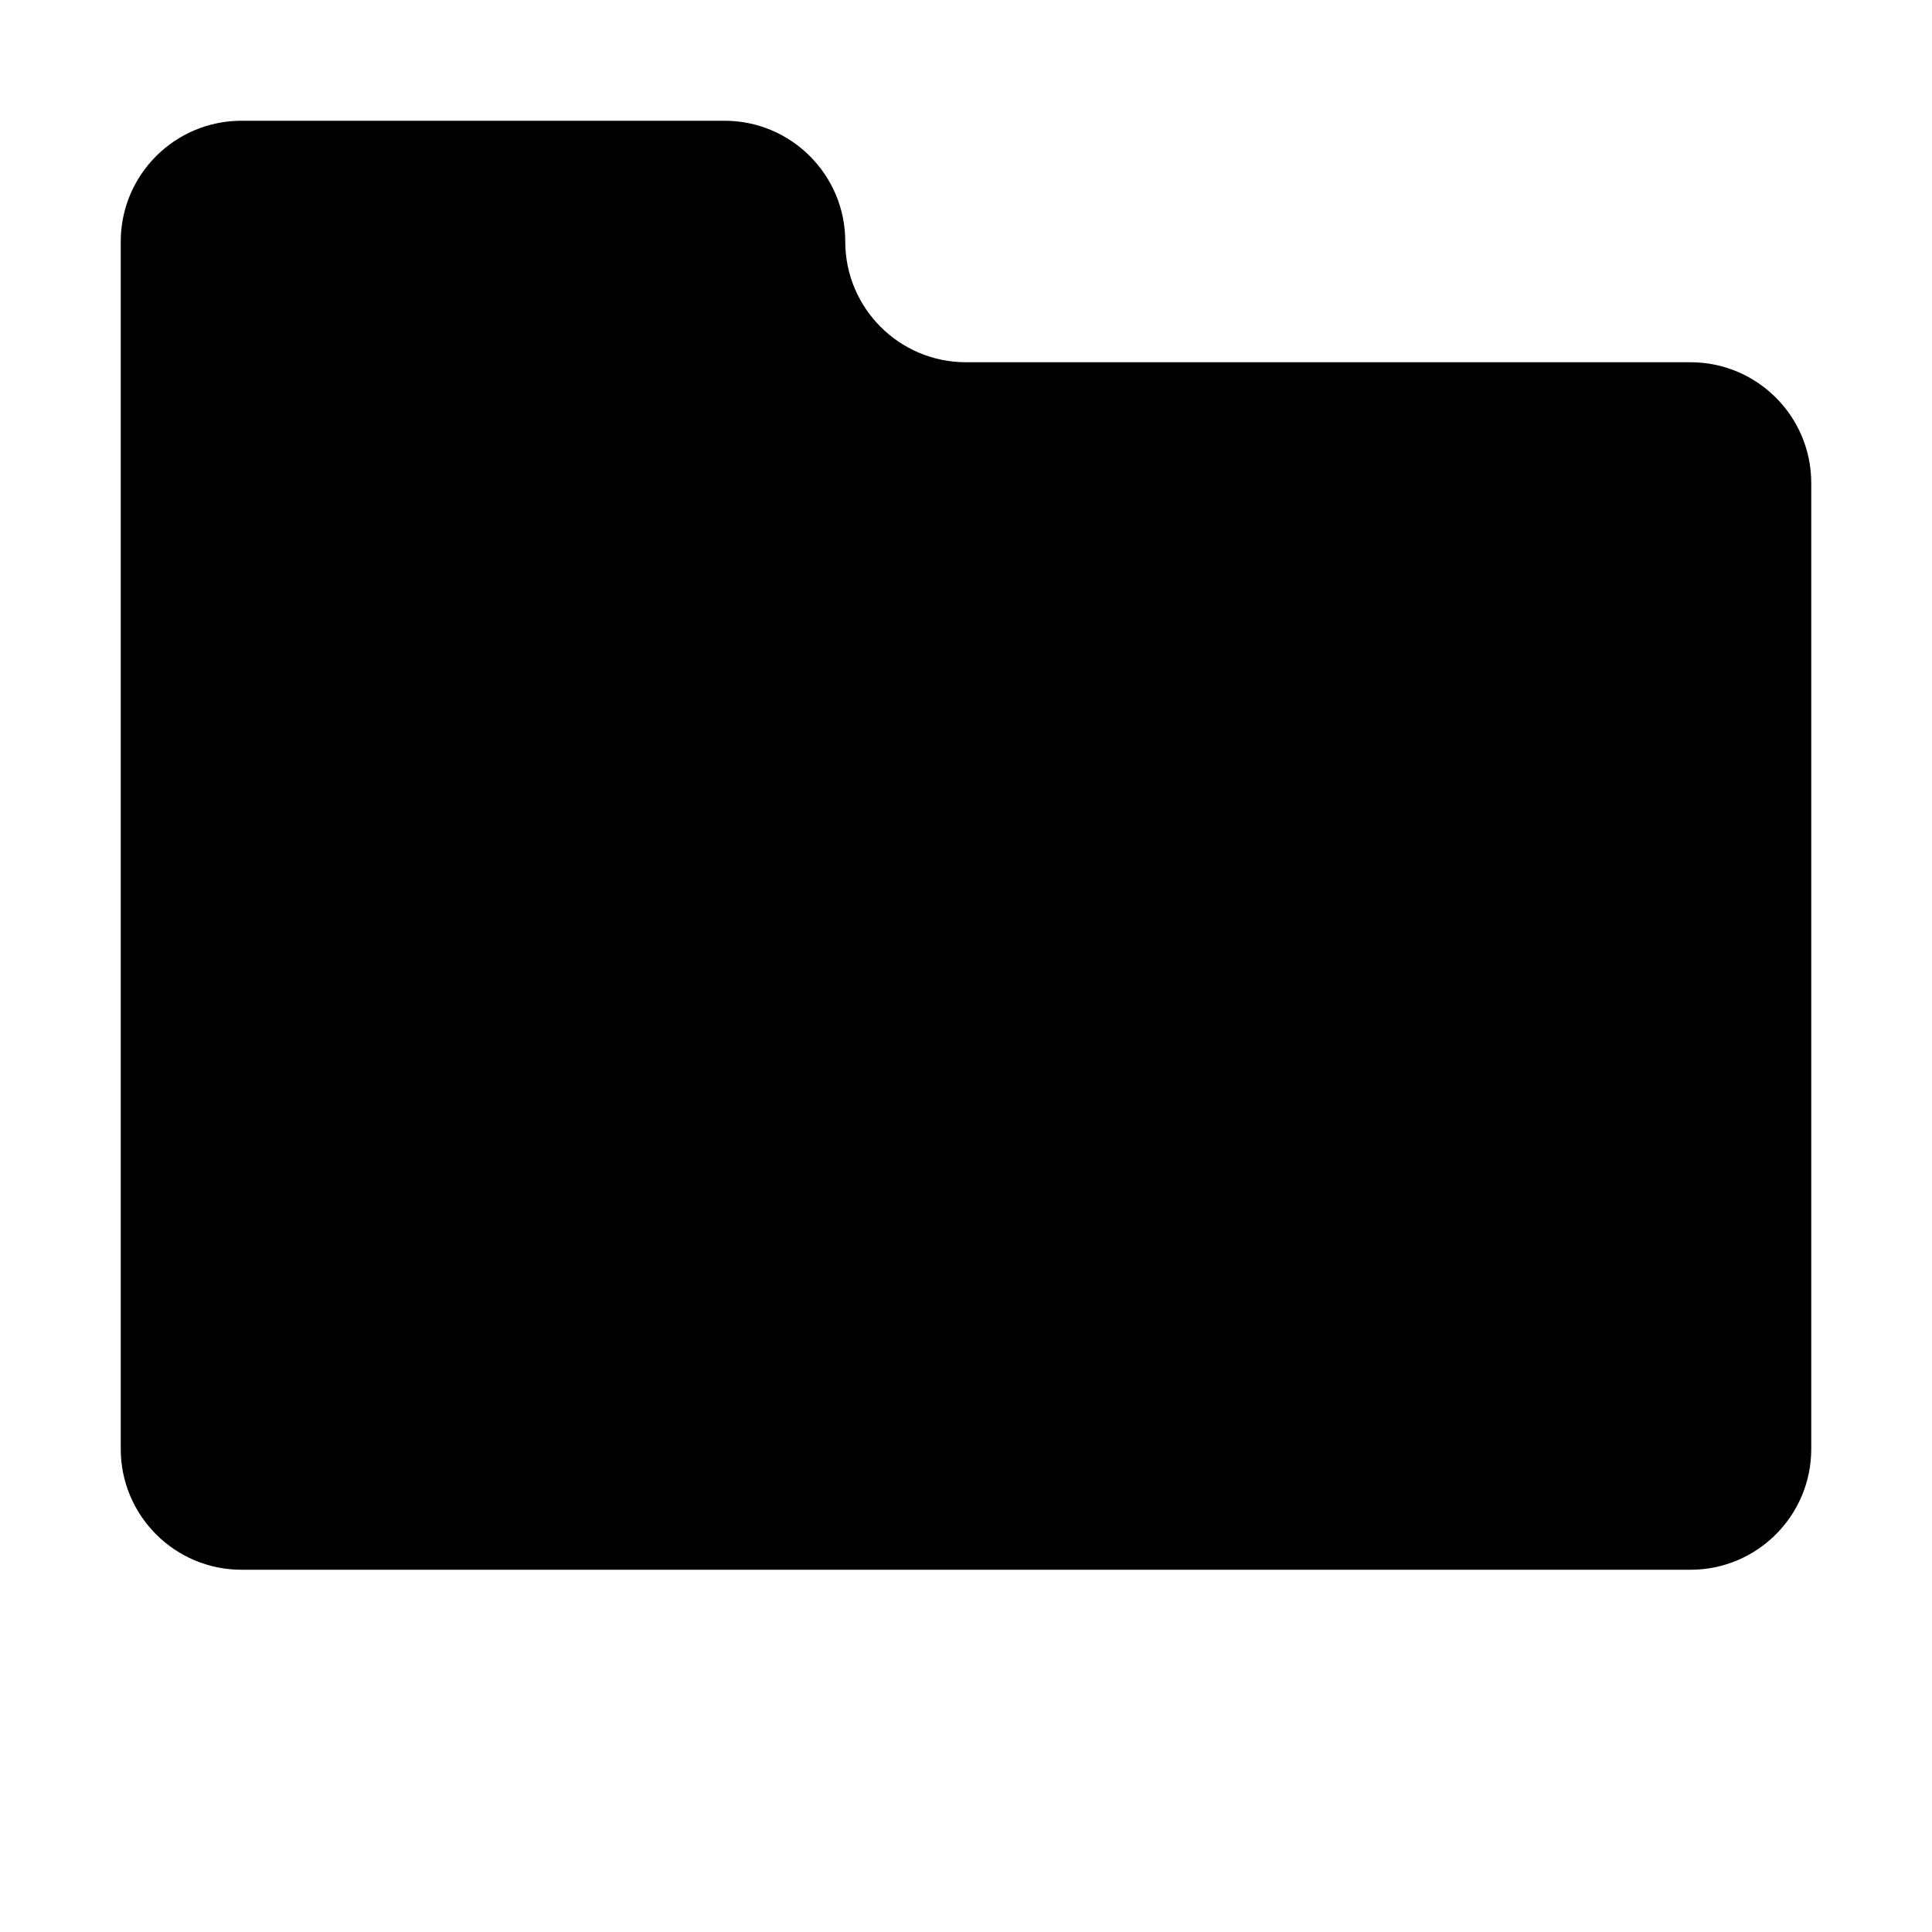
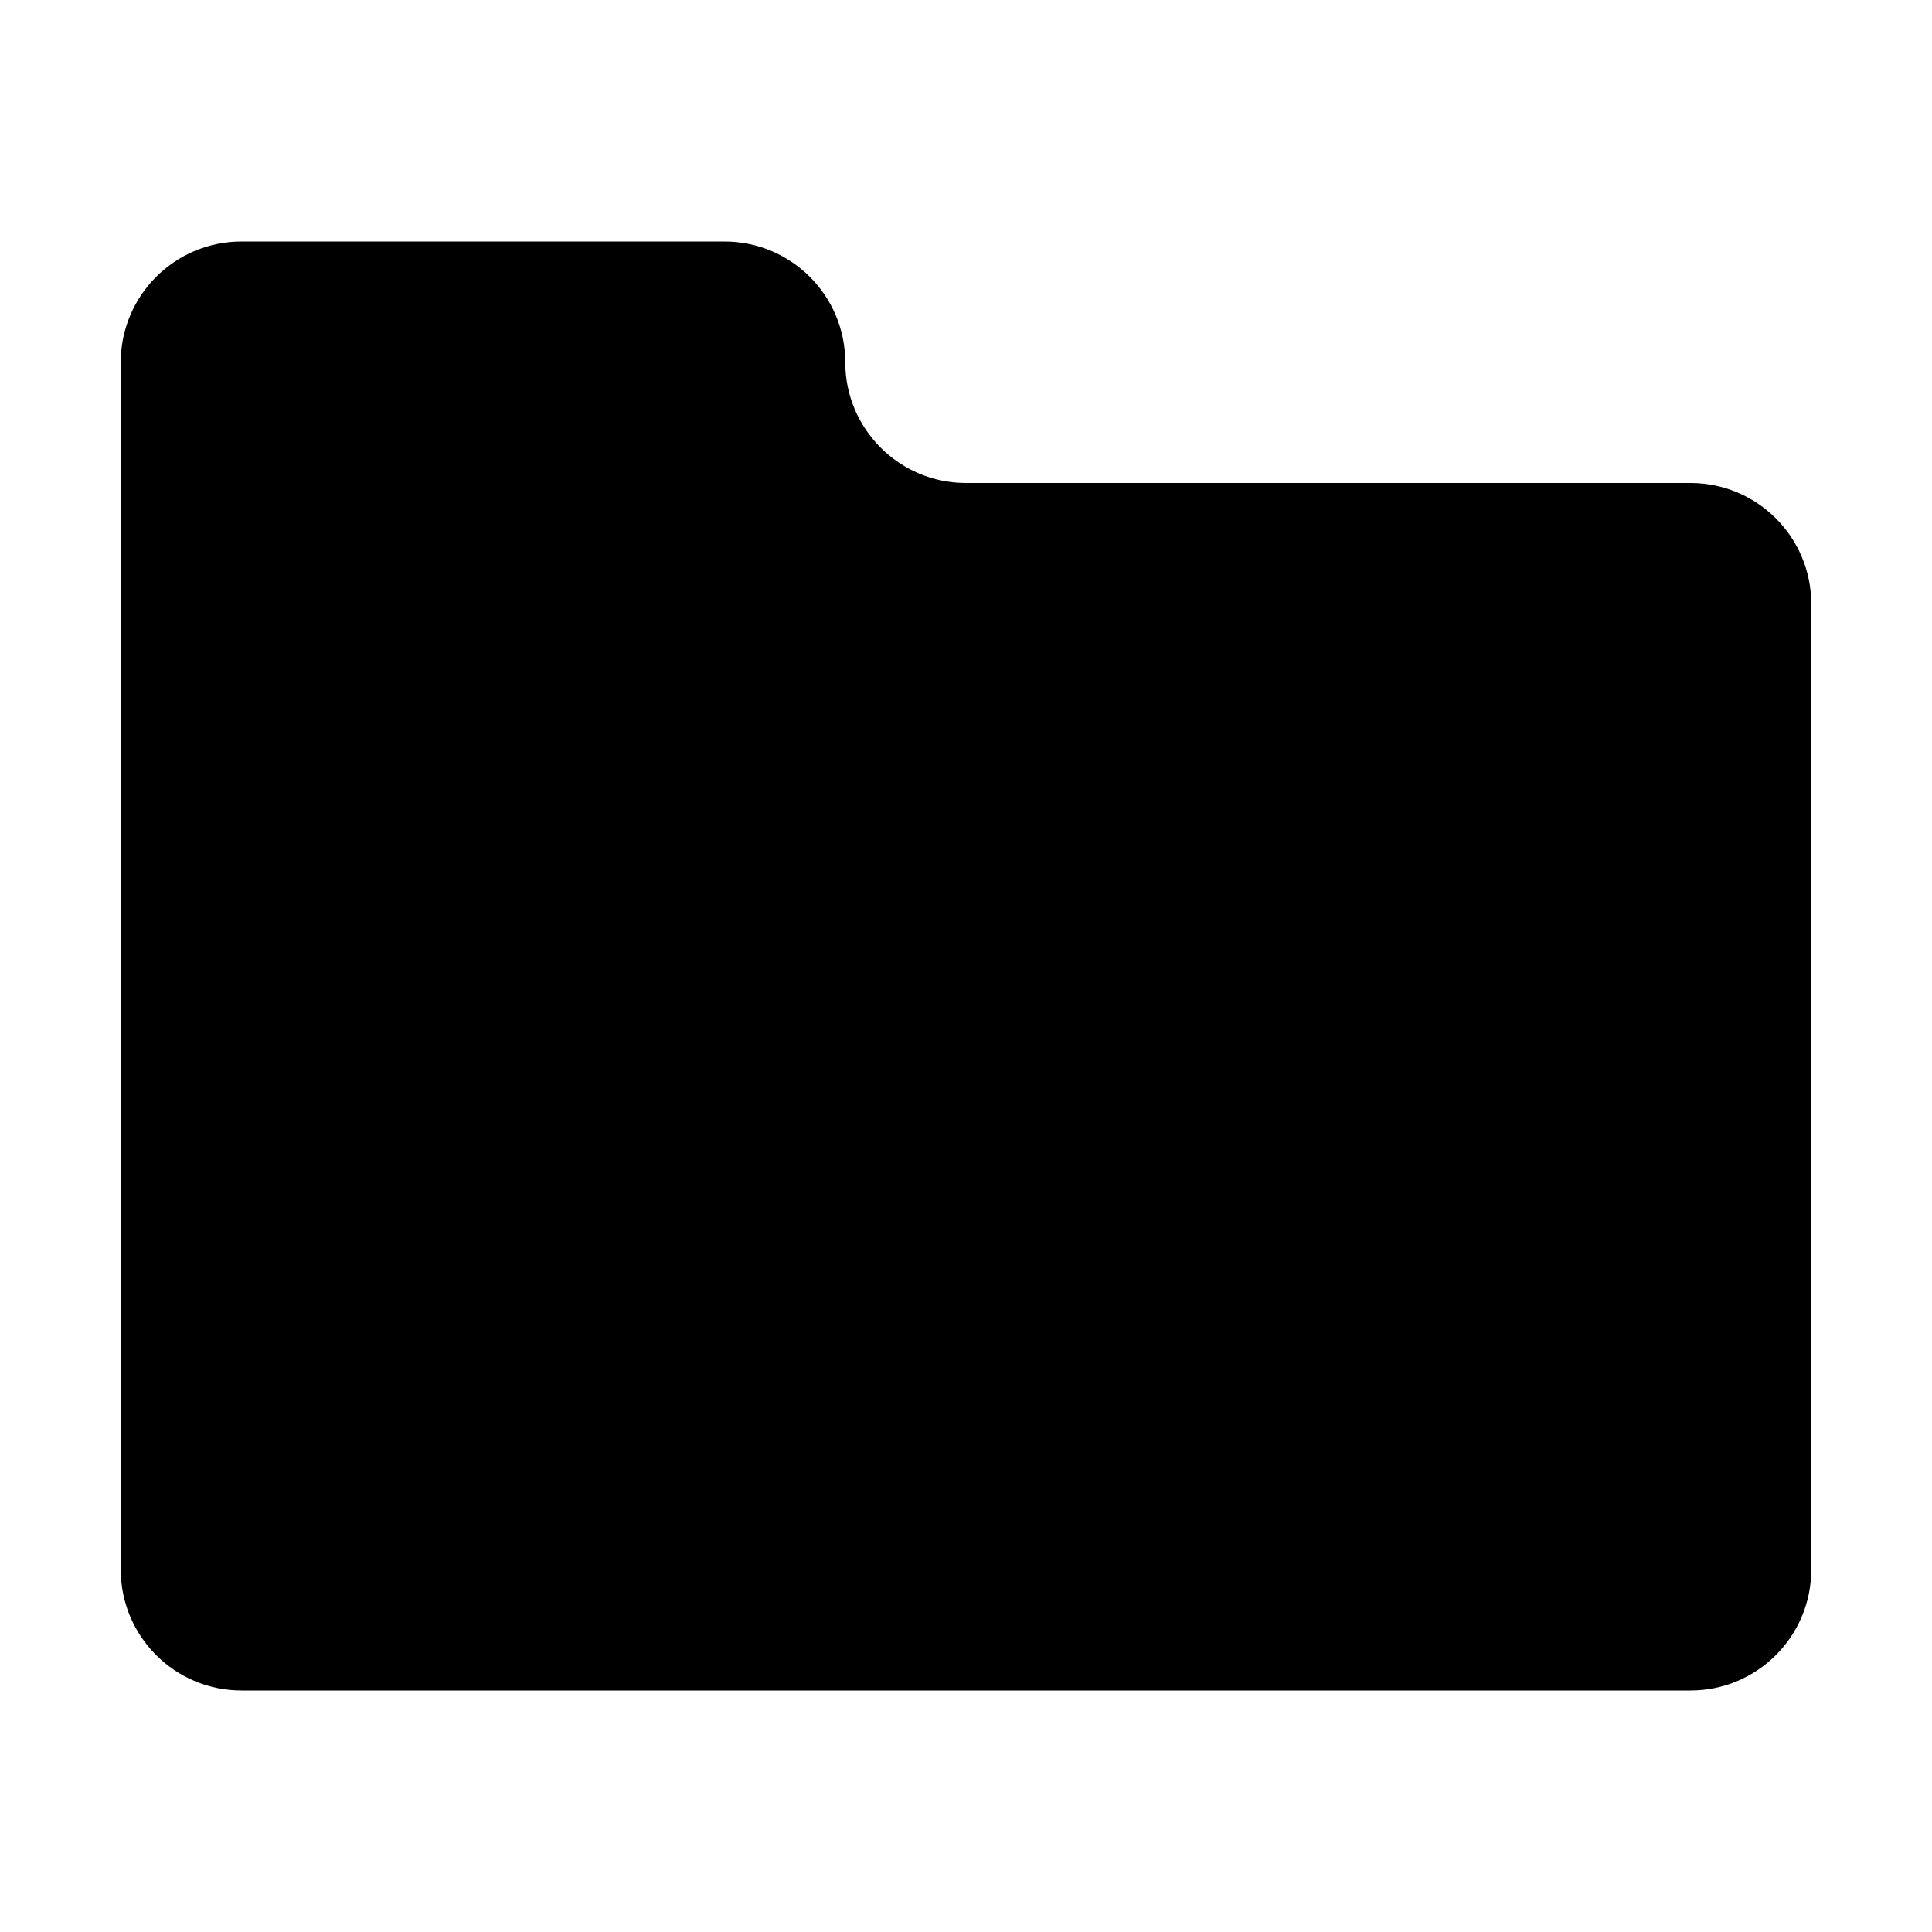
<svg xmlns="http://www.w3.org/2000/svg" width="16" height="16" viewBox="0 0 16 16" fill="none">
-   <path d="M2 1C1.448 1 1 1.448 1 2V12C1 12.552 1.448 13 2 13H14C14.552 13 15 12.552 15 12V4C15 3.448 14.552 3 14 3H8C7.448 3 7 2.552 7 2C7 1.448 6.552 1 6 1H2Z" fill="#000000" />
+   <path d="M2 2C1.448 2 1 2.448 1 3V13C1 13.552 1.448 14 2 14H14C14.552 14 15 13.552 15 13V5C15 4.448 14.552 4 14 4H8C7.448 4 7 3.552 7 3C7 2.448 6.552 2 6 2H2Z" fill="black" />
</svg>
